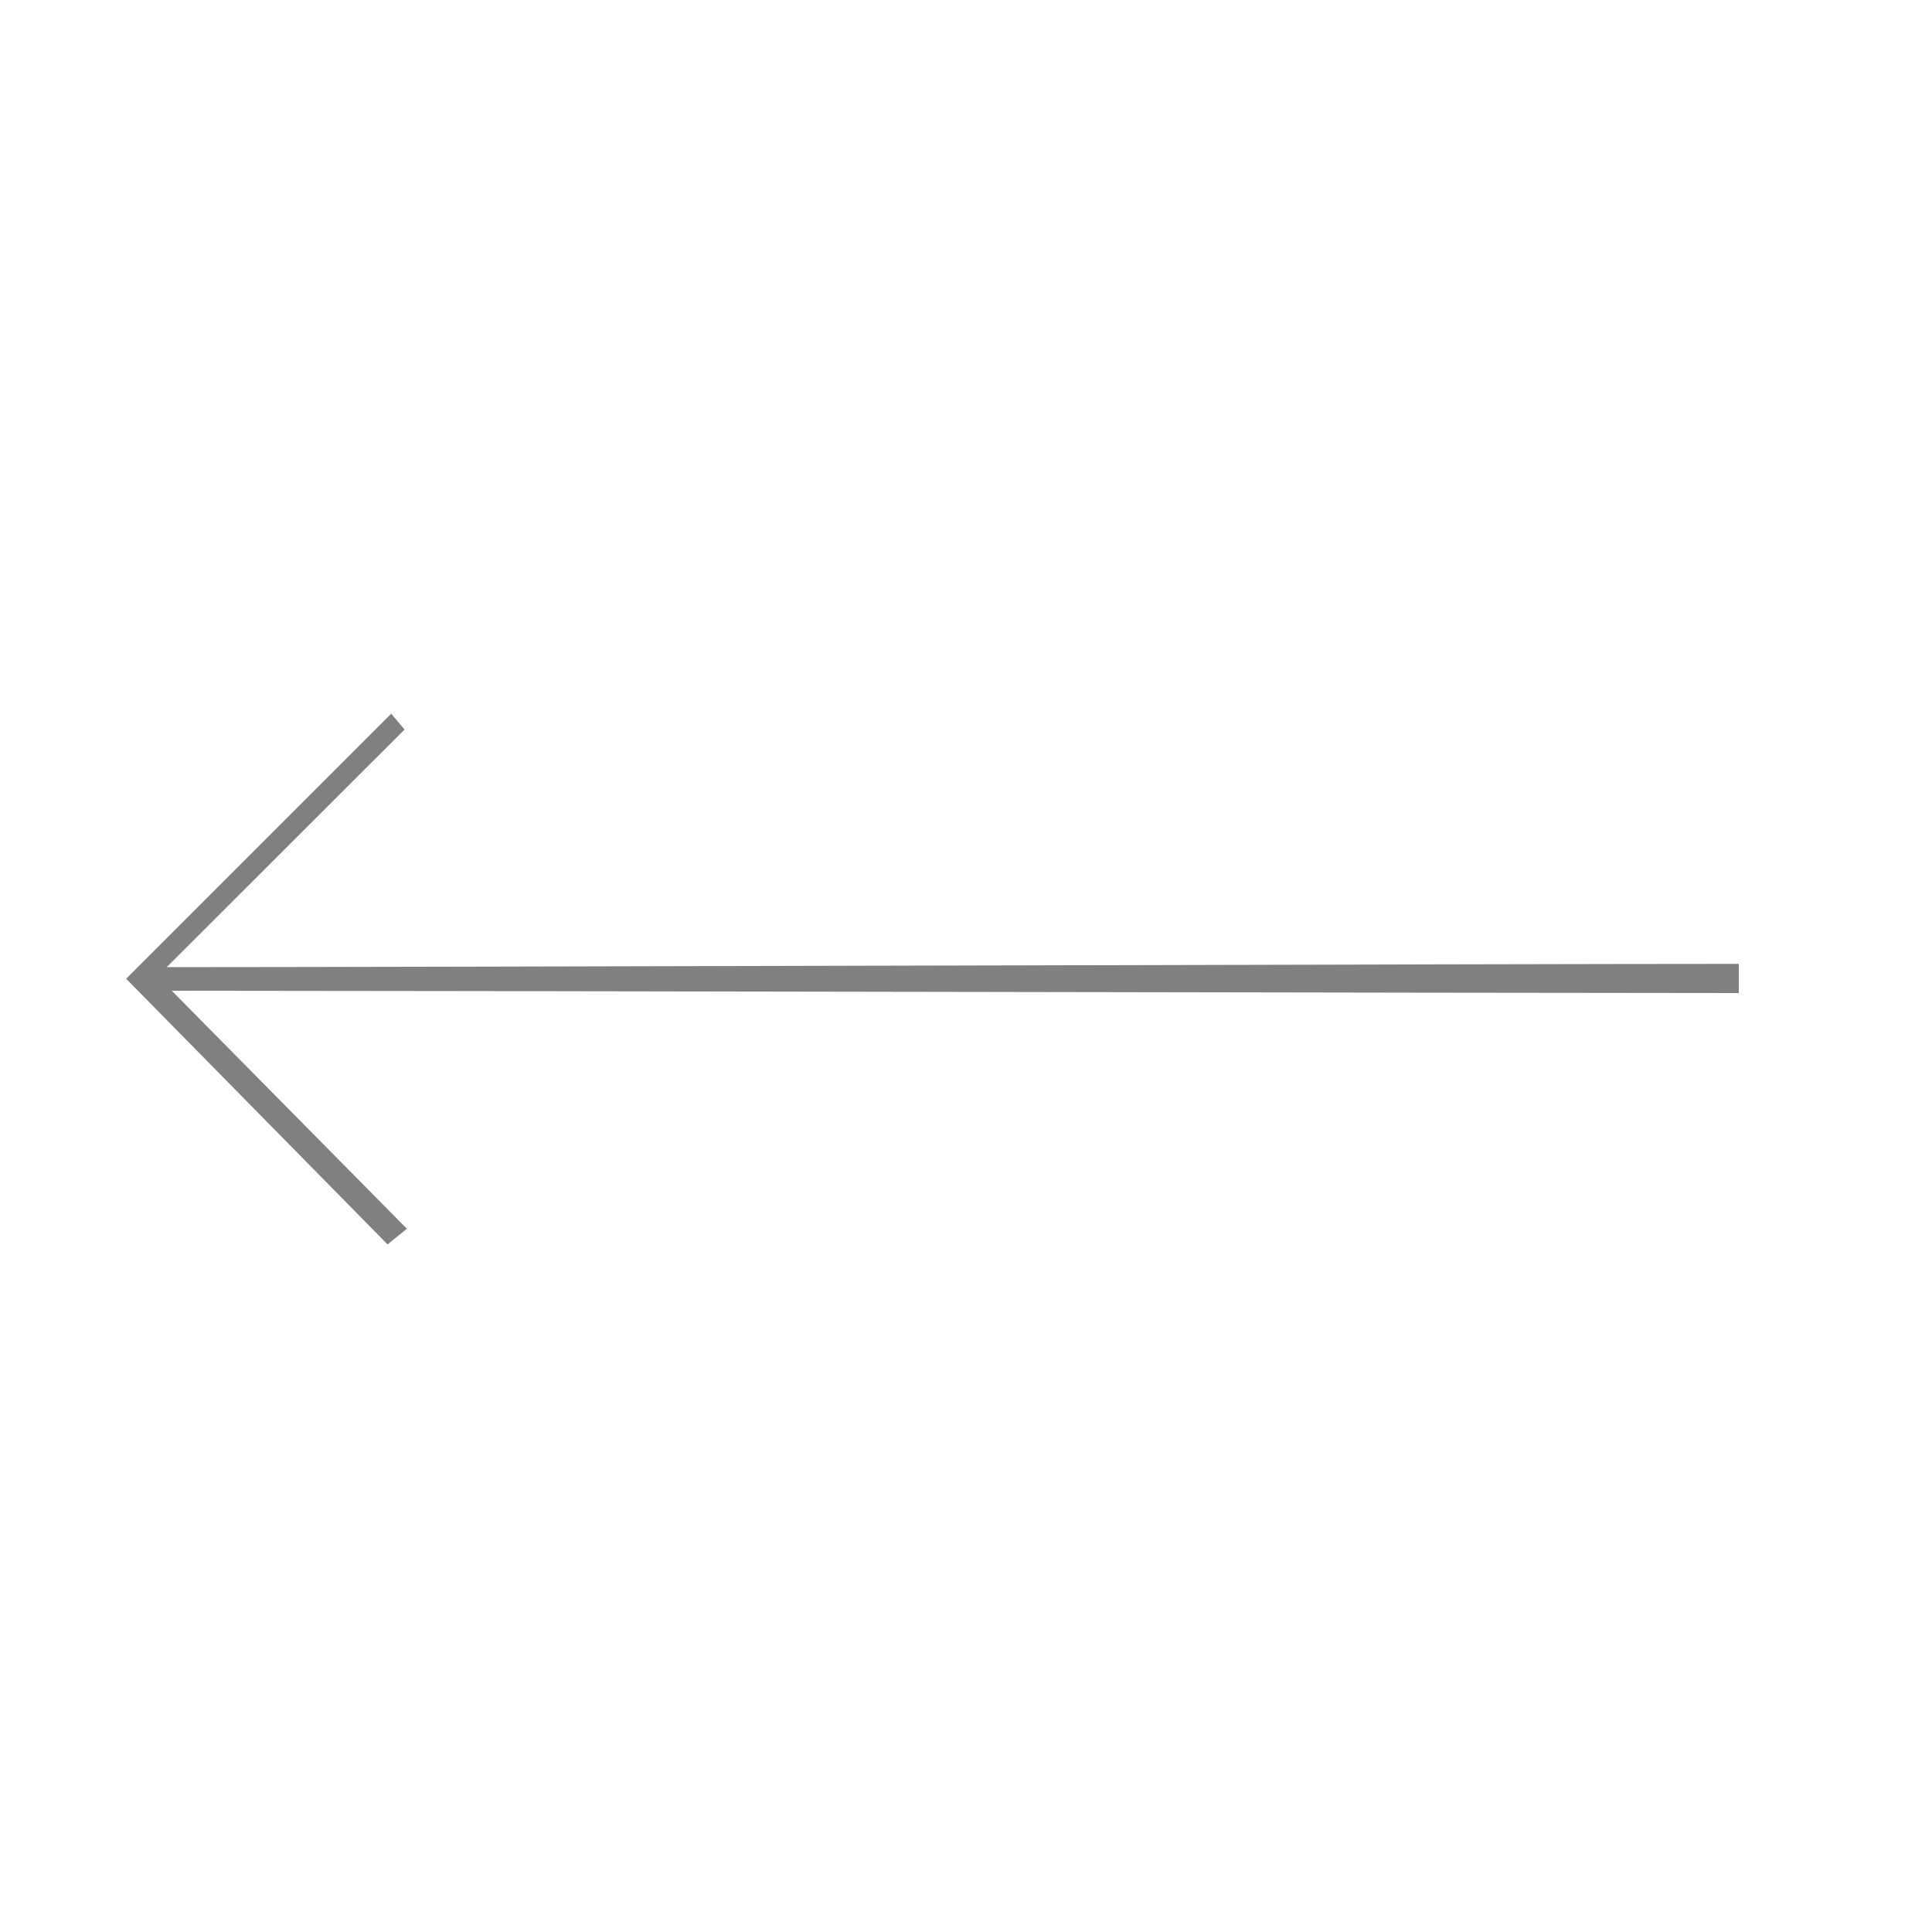
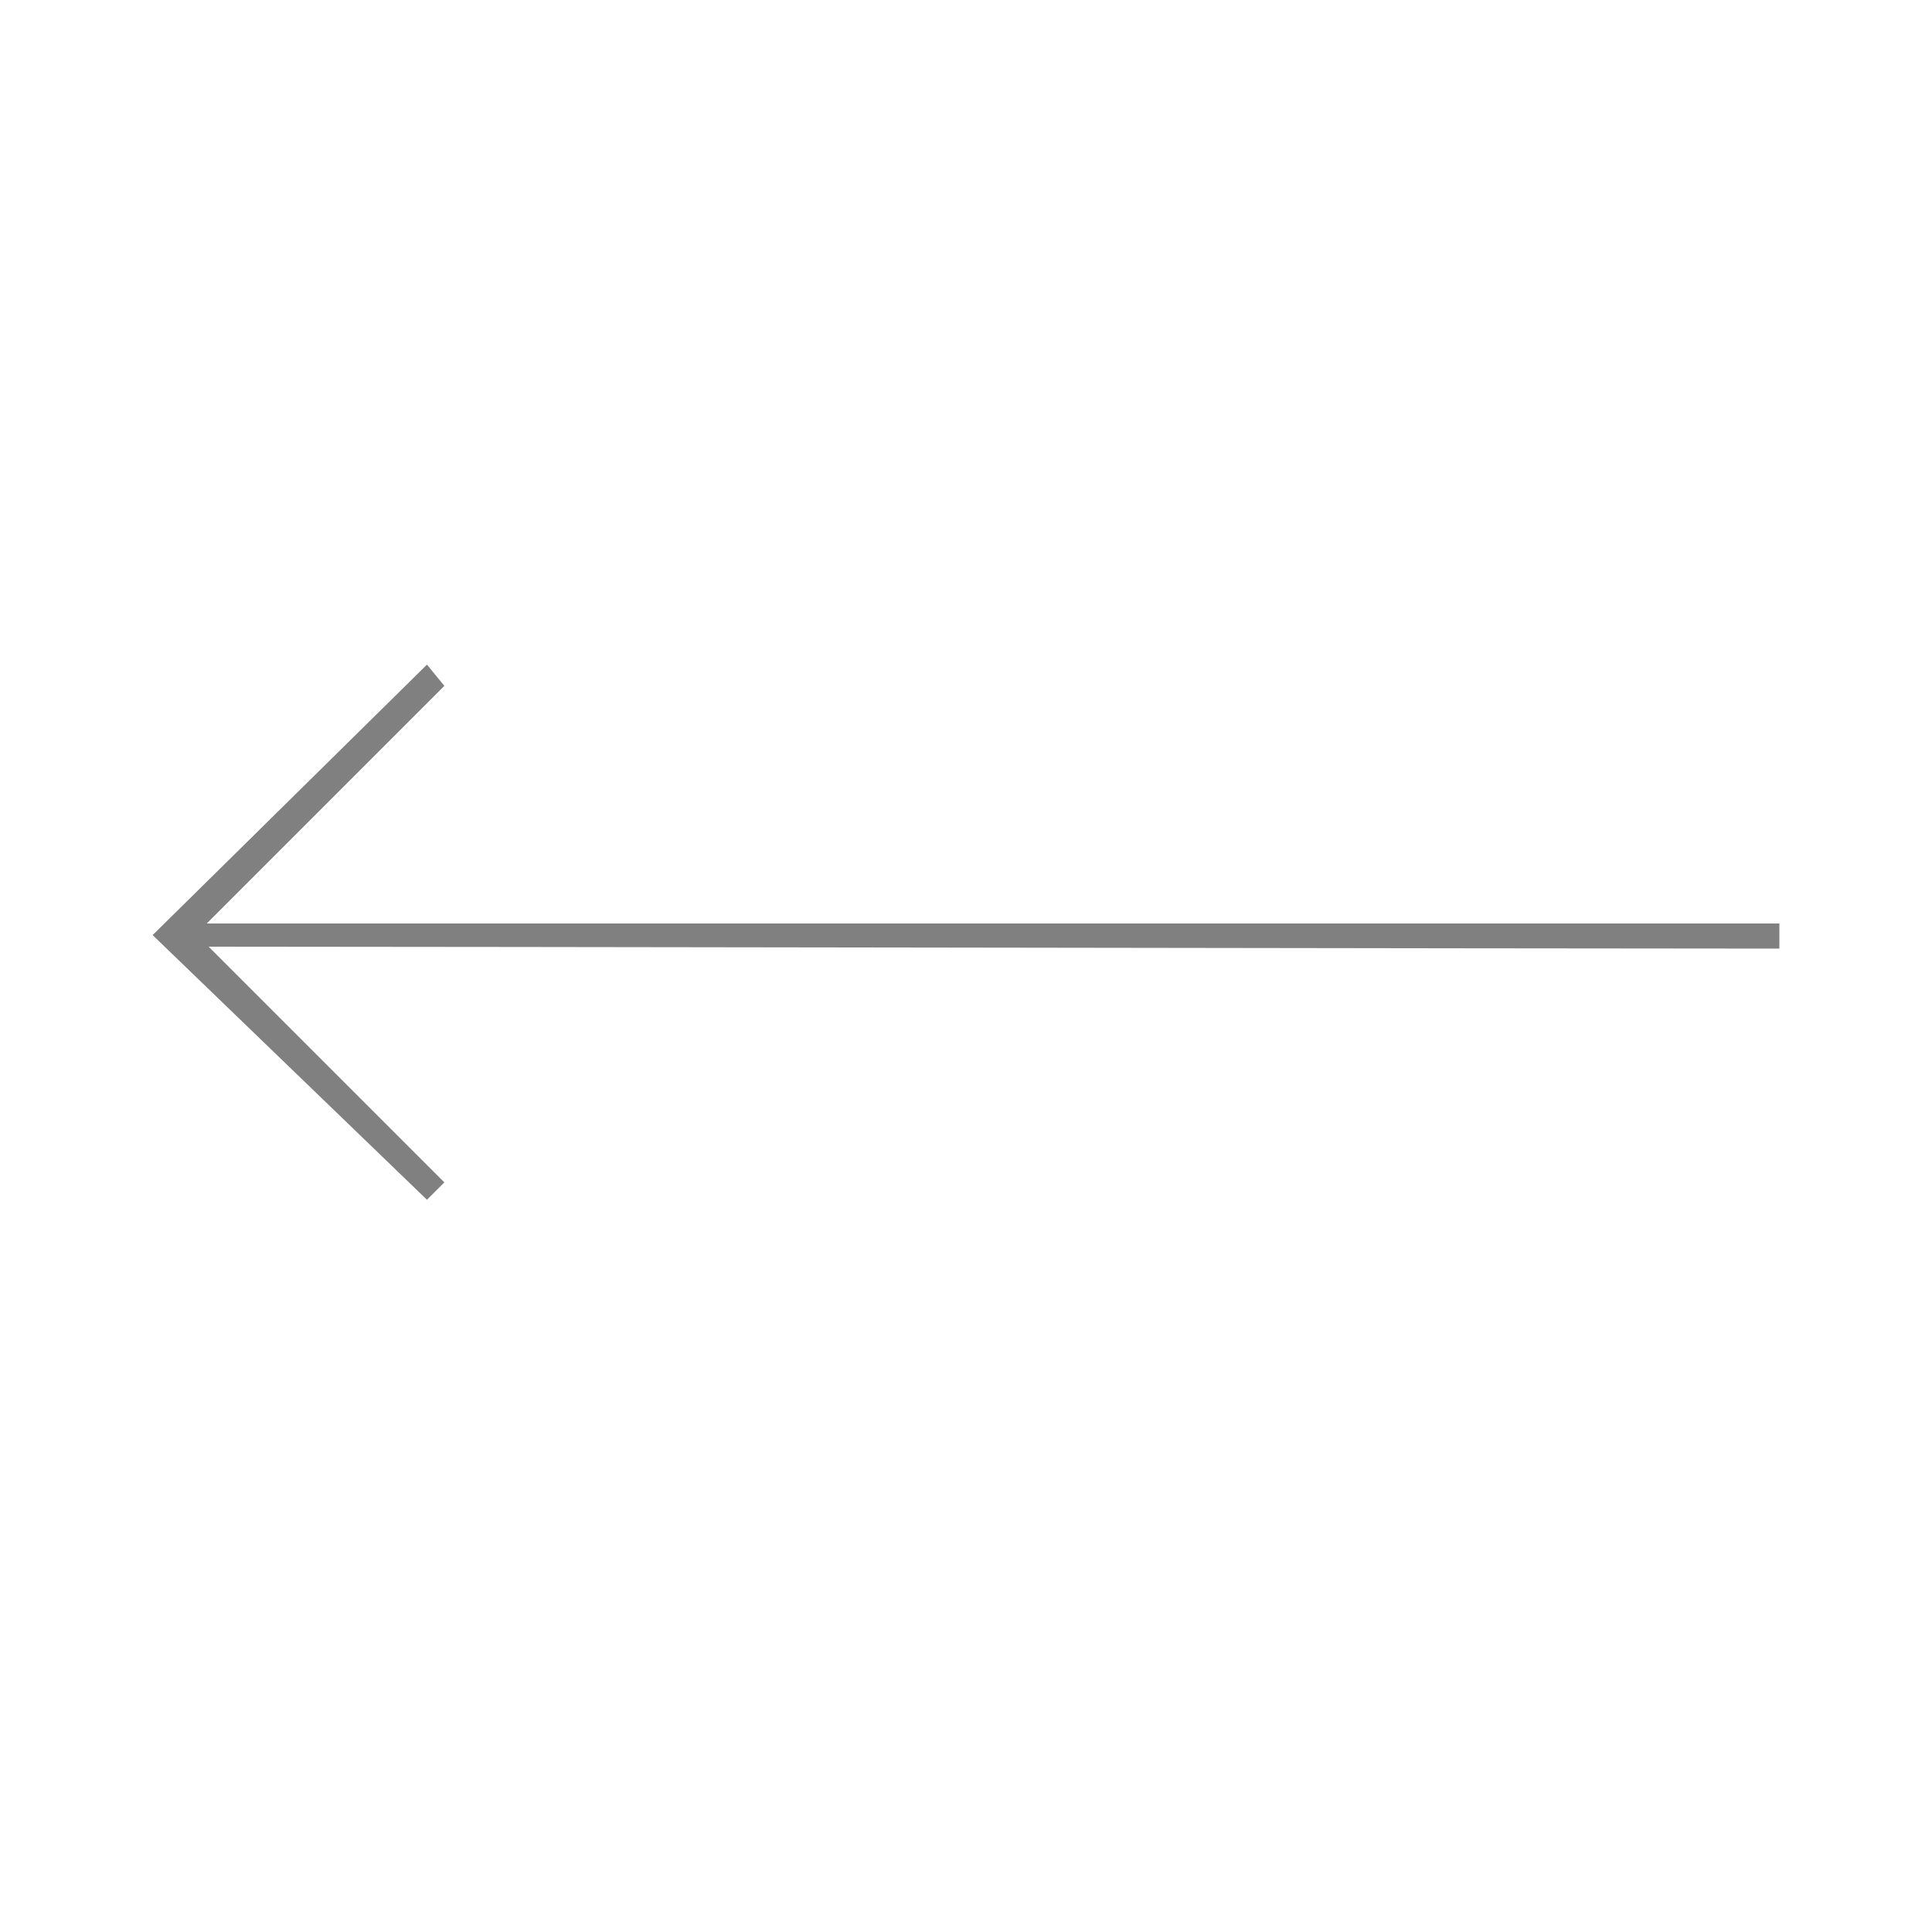
- <svg xmlns="http://www.w3.org/2000/svg" id="Layer_1" data-name="Layer 1" viewBox="0 0 100 100">
-   <defs>
-     <style>.cls-1{fill:gray;}</style>
-   </defs>
-   <path class="cls-1" d="M20.25,36.94l.69.82L8.63,50.06c11.94,0,69.52-.17,81.37-.17V51.4c-11.82,0-69.4-.12-81.11-.12L21.06,63.6l-1,.81L6.53,50.66Z" />
+ <svg xmlns="http://www.w3.org/2000/svg" version="1.1" id="Layer_1" x="0px" y="0px" viewBox="0 0 100 100" style="enable-background:new 0 0 100 100;" xml:space="preserve">
+   <style type="text/css">
+ 	.st0{fill:#808080;}
+ </style>
+   <path class="st0" d="M22.1,34.4l0.9,1.1L10.7,47.8c11.9,0,69.5,0,81.4,0l0,1.3c-11.8,0-69.6-0.1-81.3-0.1L23,61.2l-0.9,0.9L7.9,48.4  L22.1,34.4z" />
</svg>
